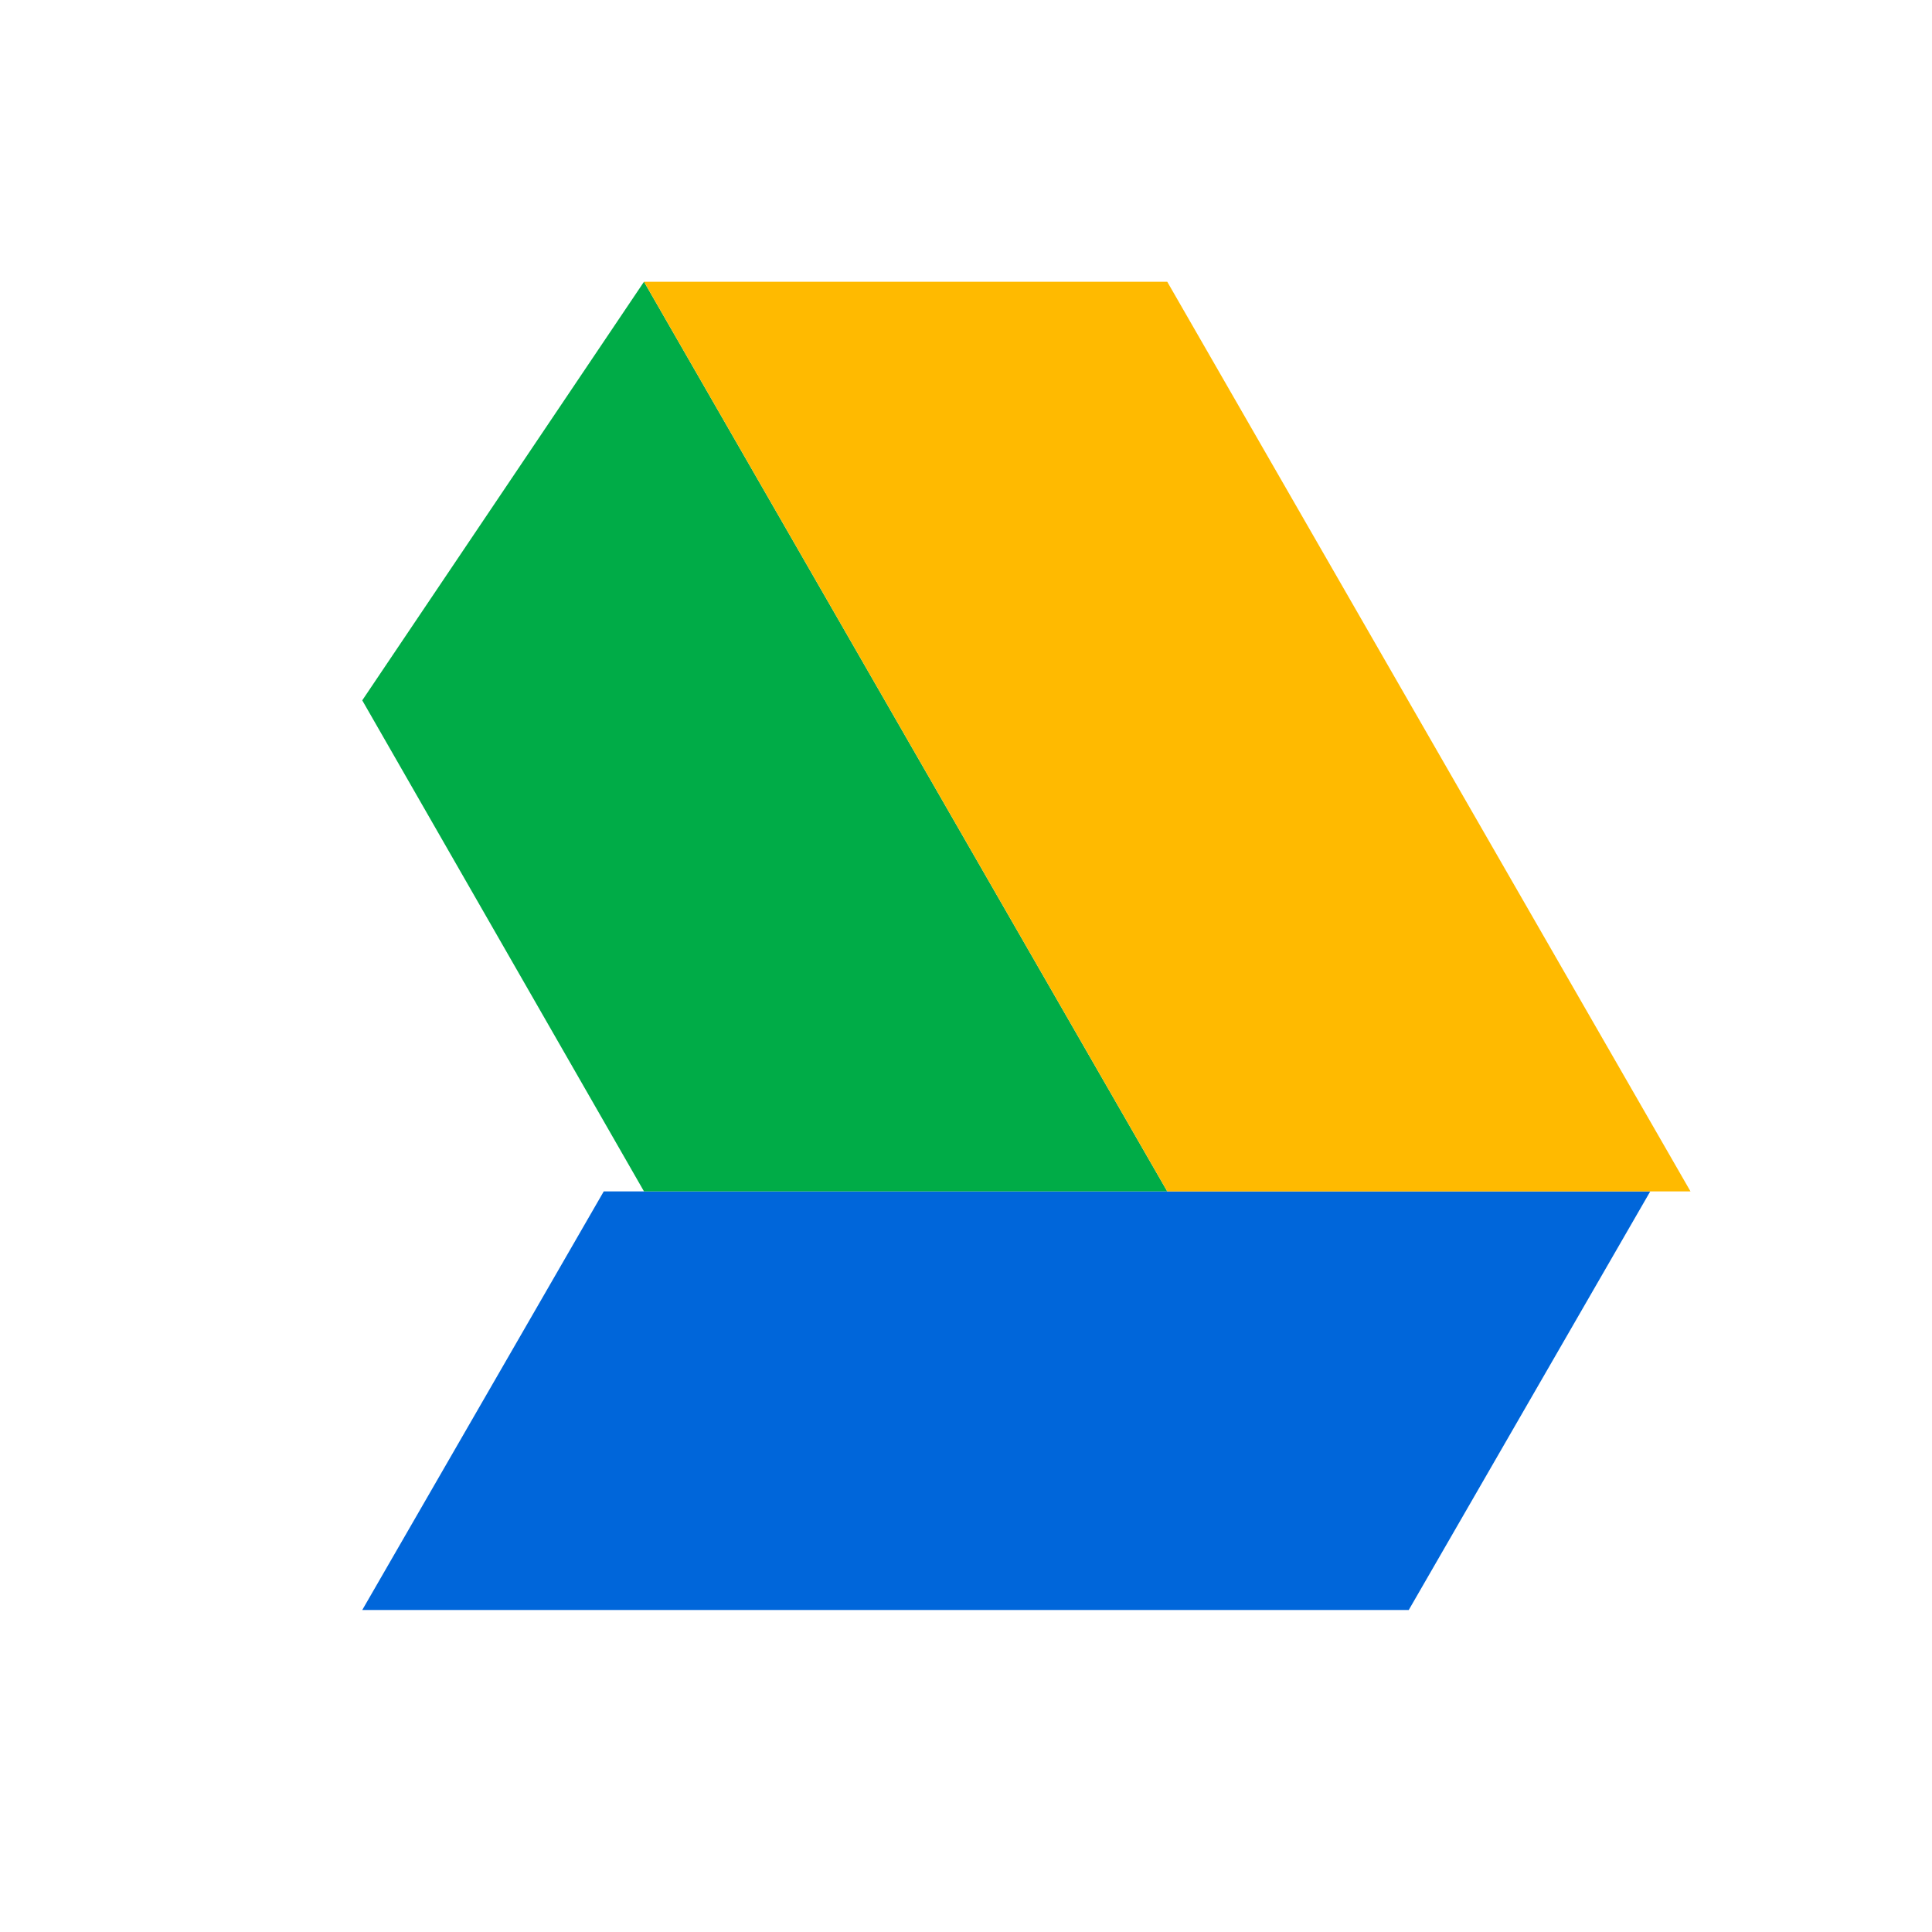
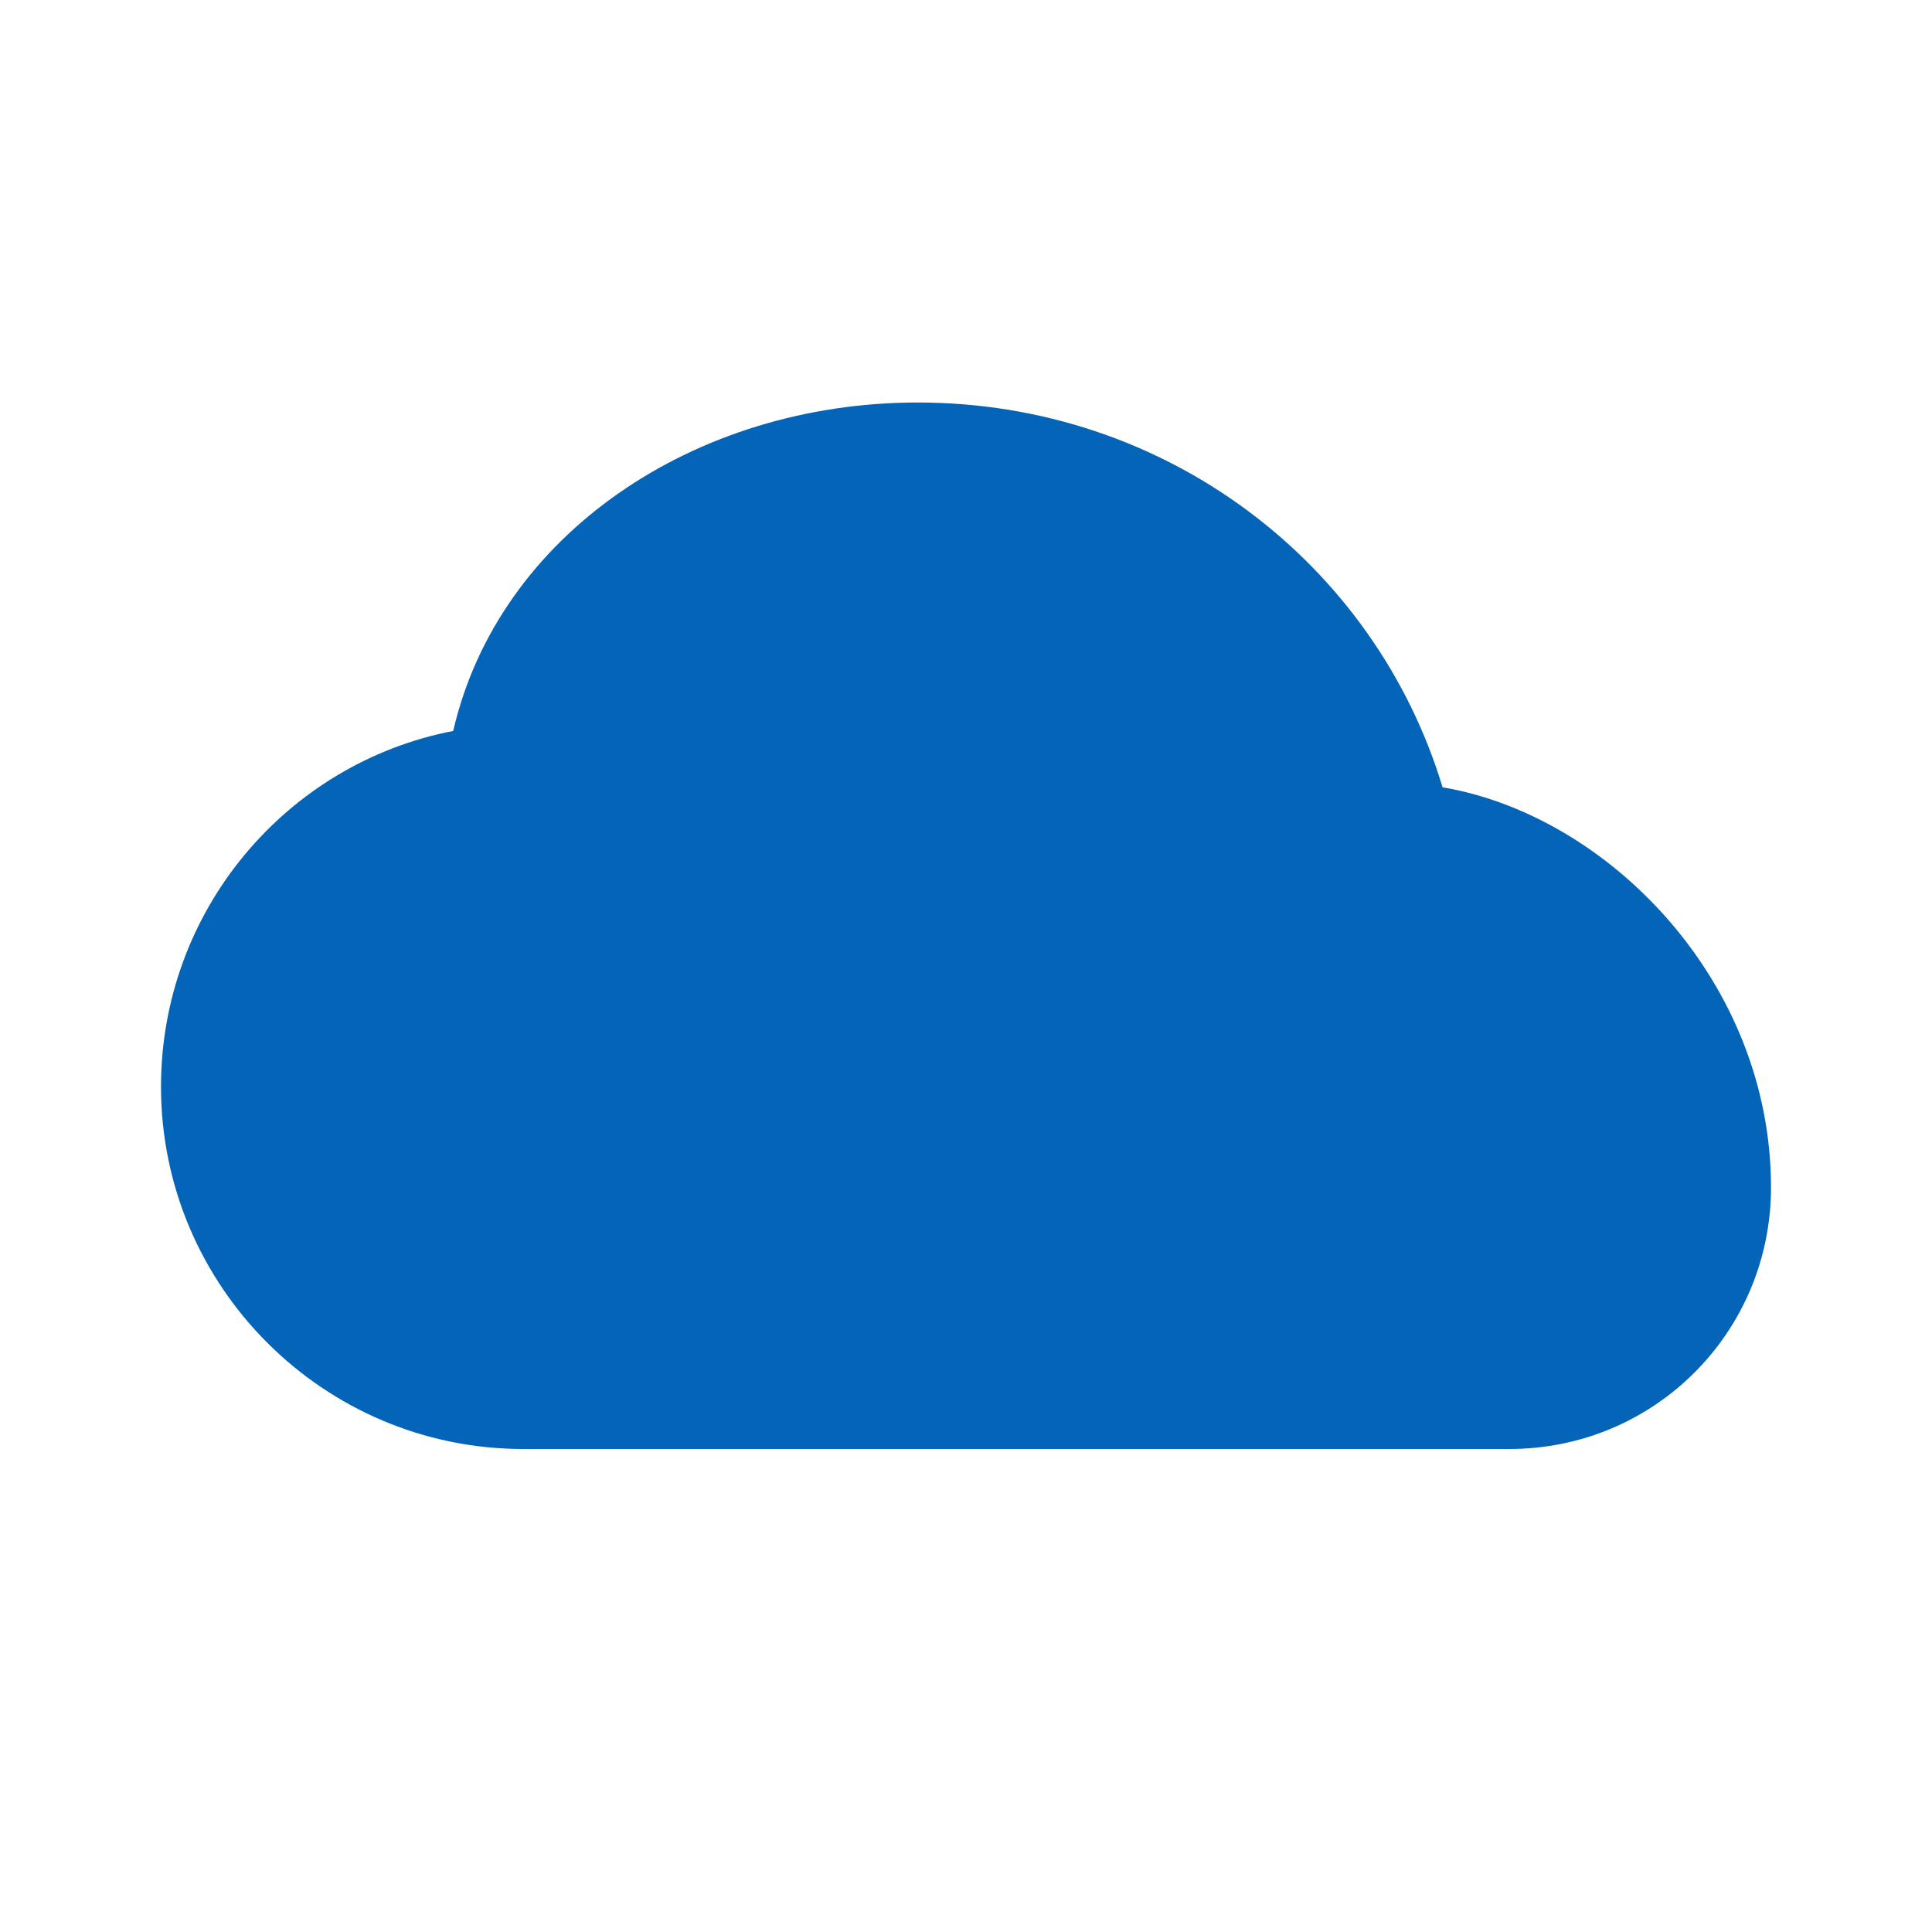
<svg xmlns="http://www.w3.org/2000/svg" width="24" height="24" viewBox="0 0 24 24">
-   <path fill="#0066DA" d="M4.5 20l3-5.2h13l-3 5.2z" />
-   <path fill="#00AC47" d="M8 3.5l6.5 11.3H8L4.5 8.7z" />
-   <path fill="#FFBA00" d="M14.5 14.8L8 3.5h6.5L21 14.8z" />
+   <path fill="#0364B8" d="M6.5 18C4.02 18 2 15.98 2 13.5c0-2.19 1.56-4.02 3.63-4.42C6.19 6.65 8.62 5 11.4 5c3.09 0 5.68 2 6.52 4.78C19.98 10.13 22 12.19 22 14.75 22 16.55 20.55 18 18.75 18H6.5z" />
</svg>
